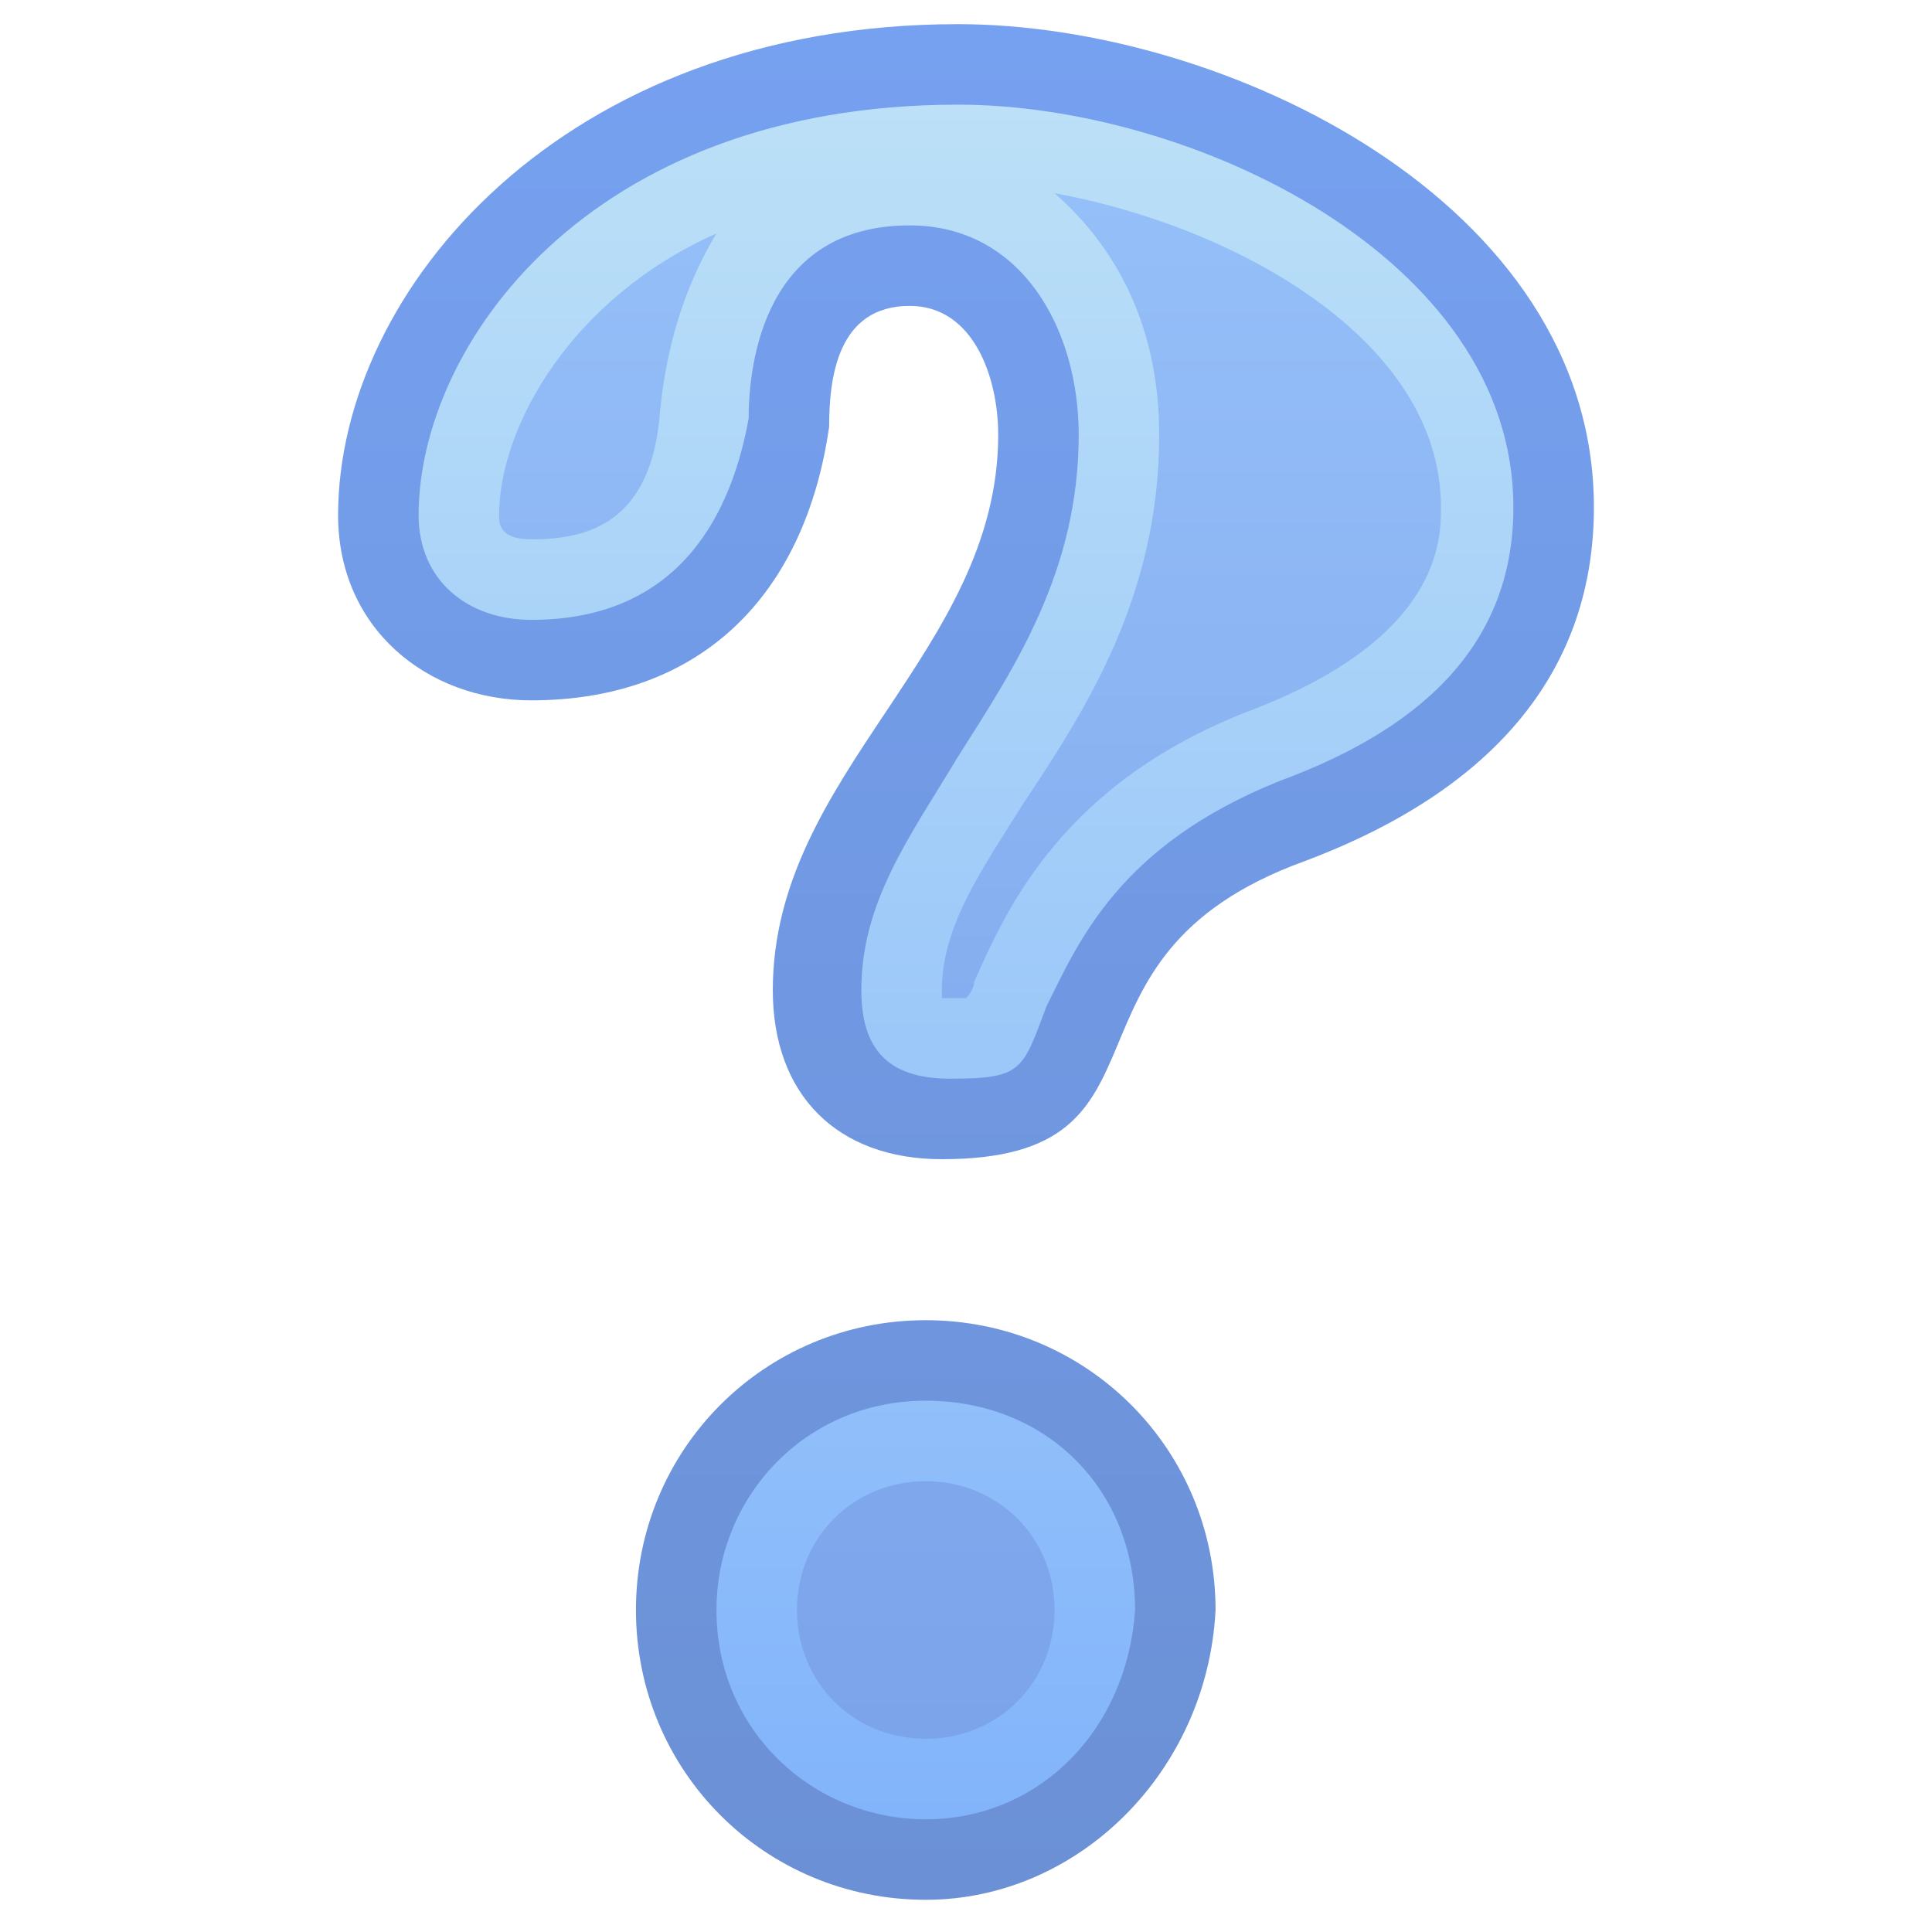
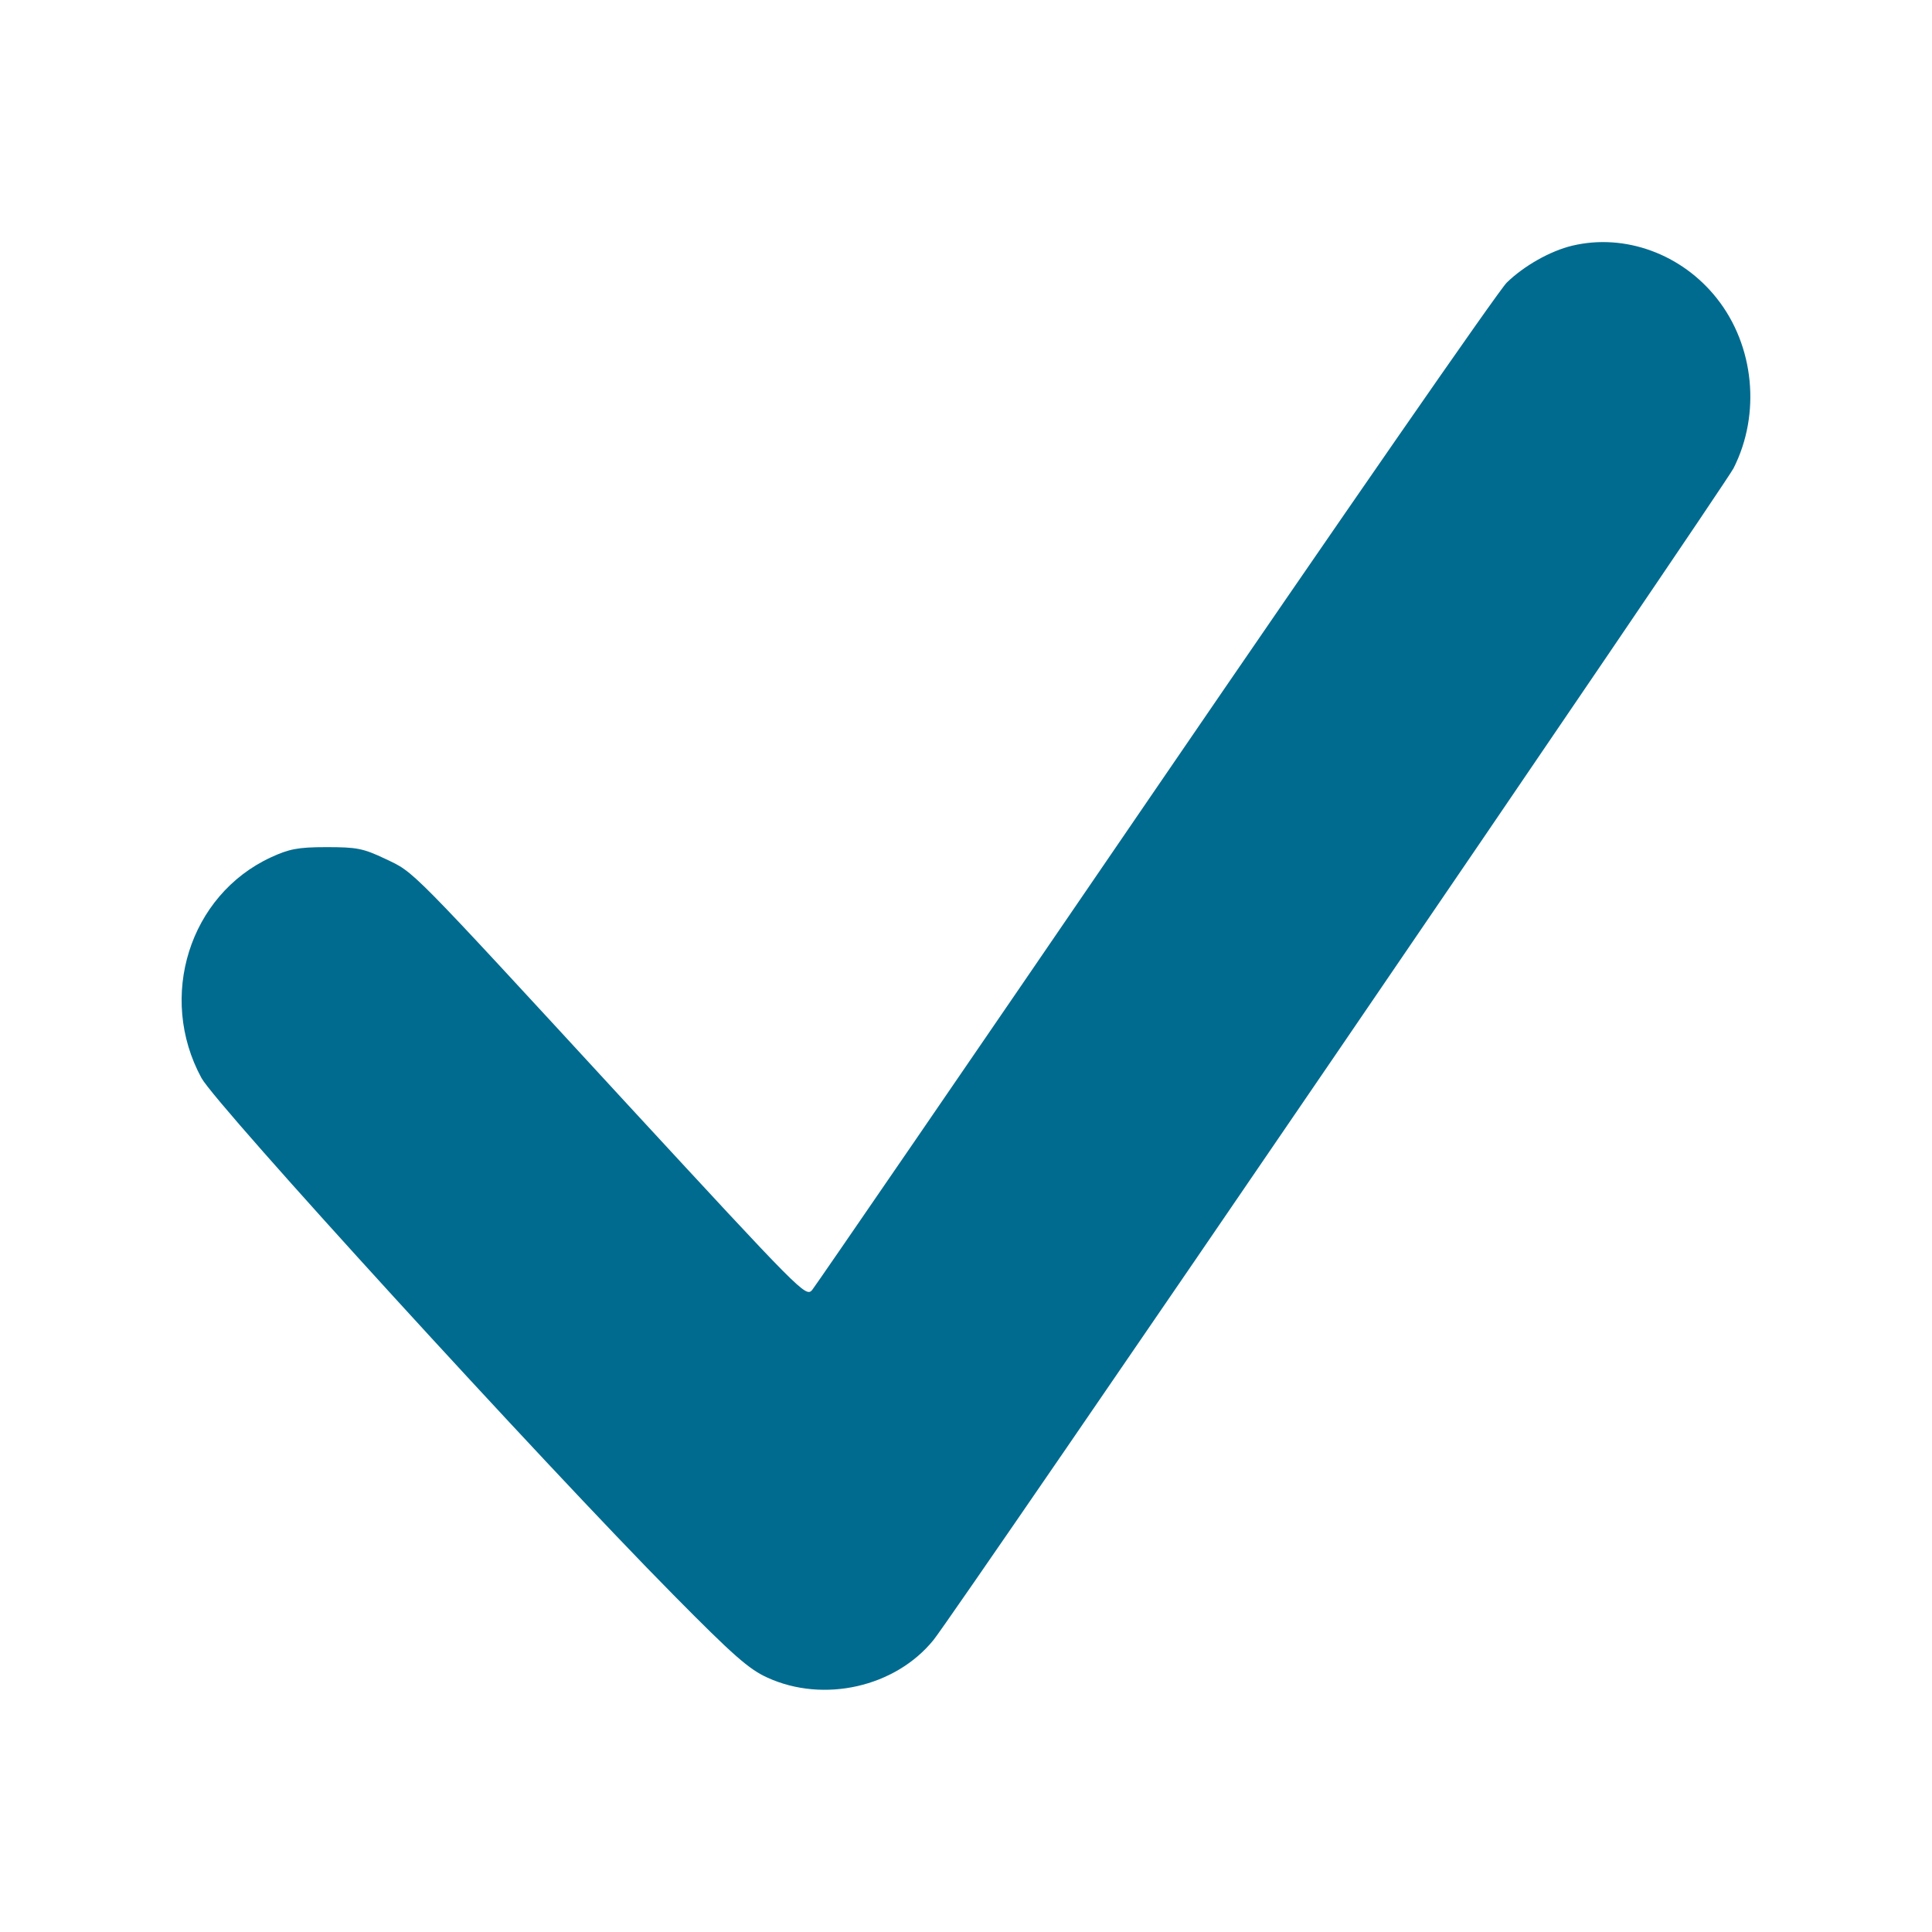
- <svg xmlns="http://www.w3.org/2000/svg" version="1.1" x="0px" y="0px" width="24px" height="24px" viewBox="-4.2 -0.3 24 24" style="overflow:visible;enable-background:new -4.2 -0.3 24 24;" xml:space="preserve" preserveAspectRatio="xMinYMid meet">
-   <defs>
- </defs>
-   <linearGradient id="SVGID_1_" gradientUnits="userSpaceOnUse" x1="7.824" y1="0" x2="7.824" y2="23.326">
-     <stop offset="0" style="stop-color:#76A1F0" />
-     <stop offset="1" style="stop-color:#6B90D5" />
-   </linearGradient>
-   <path style="fill:url(#SVGID_1_);" d="M2.4,8.4C1.1,8.4,0,7.5,0,6.1C0,3.3,2.8,0,7.7,0c3.3,0,7.9,2.2,7.9,6c0,2-1.2,3.5-3.6,4.4  c-3.3,1.2-1.4,3.7-4.5,3.7c-1.3,0-2.1-0.8-2.1-2.1c0-2.7,2.8-4.2,2.8-6.9c0-0.7-0.3-1.6-1.1-1.6c-0.9,0-1,0.9-1,1.5  C5.8,7.1,4.5,8.4,2.4,8.4z M7.3,23.3c-2,0-3.6-1.6-3.6-3.6c0-2,1.6-3.6,3.6-3.6c2,0,3.6,1.6,3.6,3.6C10.8,21.7,9.2,23.3,7.3,23.3z" />
-   <linearGradient id="SVGID_2_" gradientUnits="userSpaceOnUse" x1="7.824" y1="1" x2="7.824" y2="22.326">
-     <stop offset="0" style="stop-color:#BBE0F7" />
-     <stop offset="1" style="stop-color:#82B4FB" />
-   </linearGradient>
-   <path style="fill:url(#SVGID_2_);" d="M7.3,22.3c-1.4,0-2.6-1.1-2.6-2.6c0-1.4,1.1-2.6,2.6-2.6s2.6,1.1,2.6,2.6  C9.8,21.2,8.7,22.3,7.3,22.3z M7.6,13.1c-0.8,0-1.1-0.4-1.1-1.1c0-1.1,0.6-1.9,1.2-2.9c0.7-1.1,1.5-2.3,1.5-4c0-1.3-0.7-2.6-2.1-2.6  c-1.8,0-2,1.7-2,2.4C4.9,6,4.3,7.4,2.4,7.4C1.6,7.4,1,6.9,1,6.1C1,4,3.1,1,7.7,1c2.9,0,6.9,1.9,6.9,5c0,1.6-1,2.7-2.9,3.4  c-2,0.8-2.5,2-2.9,2.8C8.5,13,8.5,13.1,7.6,13.1z" />
-   <linearGradient id="SVGID_3_" gradientUnits="userSpaceOnUse" x1="7.824" y1="2.099" x2="7.824" y2="21.326">
-     <stop offset="0" style="stop-color:#95BFF8" />
-     <stop offset="0.557" style="stop-color:#84ADEF" />
-     <stop offset="1" style="stop-color:#7CA4EB" />
-   </linearGradient>
-   <path style="fill:url(#SVGID_3_);" d="M7.3,21.3c-0.9,0-1.6-0.7-1.6-1.6s0.7-1.6,1.6-1.6c0.9,0,1.6,0.7,1.6,1.6S8.2,21.3,7.3,21.3z   M7.6,12.1c-0.1,0-0.1,0-0.1,0c0,0,0-0.1,0-0.1c0-0.8,0.5-1.5,1-2.3c0.8-1.2,1.7-2.6,1.7-4.6c0-1.3-0.5-2.3-1.3-3  c2.2,0.4,4.8,1.8,4.8,3.9c0,0.4,0,1.6-2.3,2.5C9,9.4,8.3,11,7.9,11.9c0,0.1-0.1,0.2-0.1,0.2C7.8,12.1,7.7,12.1,7.6,12.1z M2.4,6.4  C2,6.4,2,6.2,2,6.1c0-1.1,0.9-2.7,2.7-3.5C4.4,3.1,4.1,3.8,4,4.8C3.9,6.2,3.1,6.4,2.4,6.4z" />
+ <svg xmlns="http://www.w3.org/2000/svg" version="1.0" width="512pt" height="512pt" viewBox="0 0 512 512" preserveAspectRatio="xMidYMid meet">
+   <g transform="translate(0,512) scale(0.1,-0.1)" fill="#016b8f" stroke="none">
+     <path d="M4167 4469 c-59 -14 -129 -54 -174 -98 -23 -23 -442 -628 -933 -1346 -490 -717 -899 -1313 -908 -1324 -17 -19 -30 -5 -487 490 -592 643 -565 615 -644 653 -59 28 -76 31 -156 31 -76 0 -99 -5 -147 -27 -216 -100 -301 -370 -184 -585 41 -74 901 -1016 1251 -1370 158 -160 200 -197 249 -219 149 -68 339 -25 440 100 56 69 2095 3056 2120 3105 73 144 55 325 -44 450 -93 118 -244 173 -383 140z" />
+   </g>
</svg>
